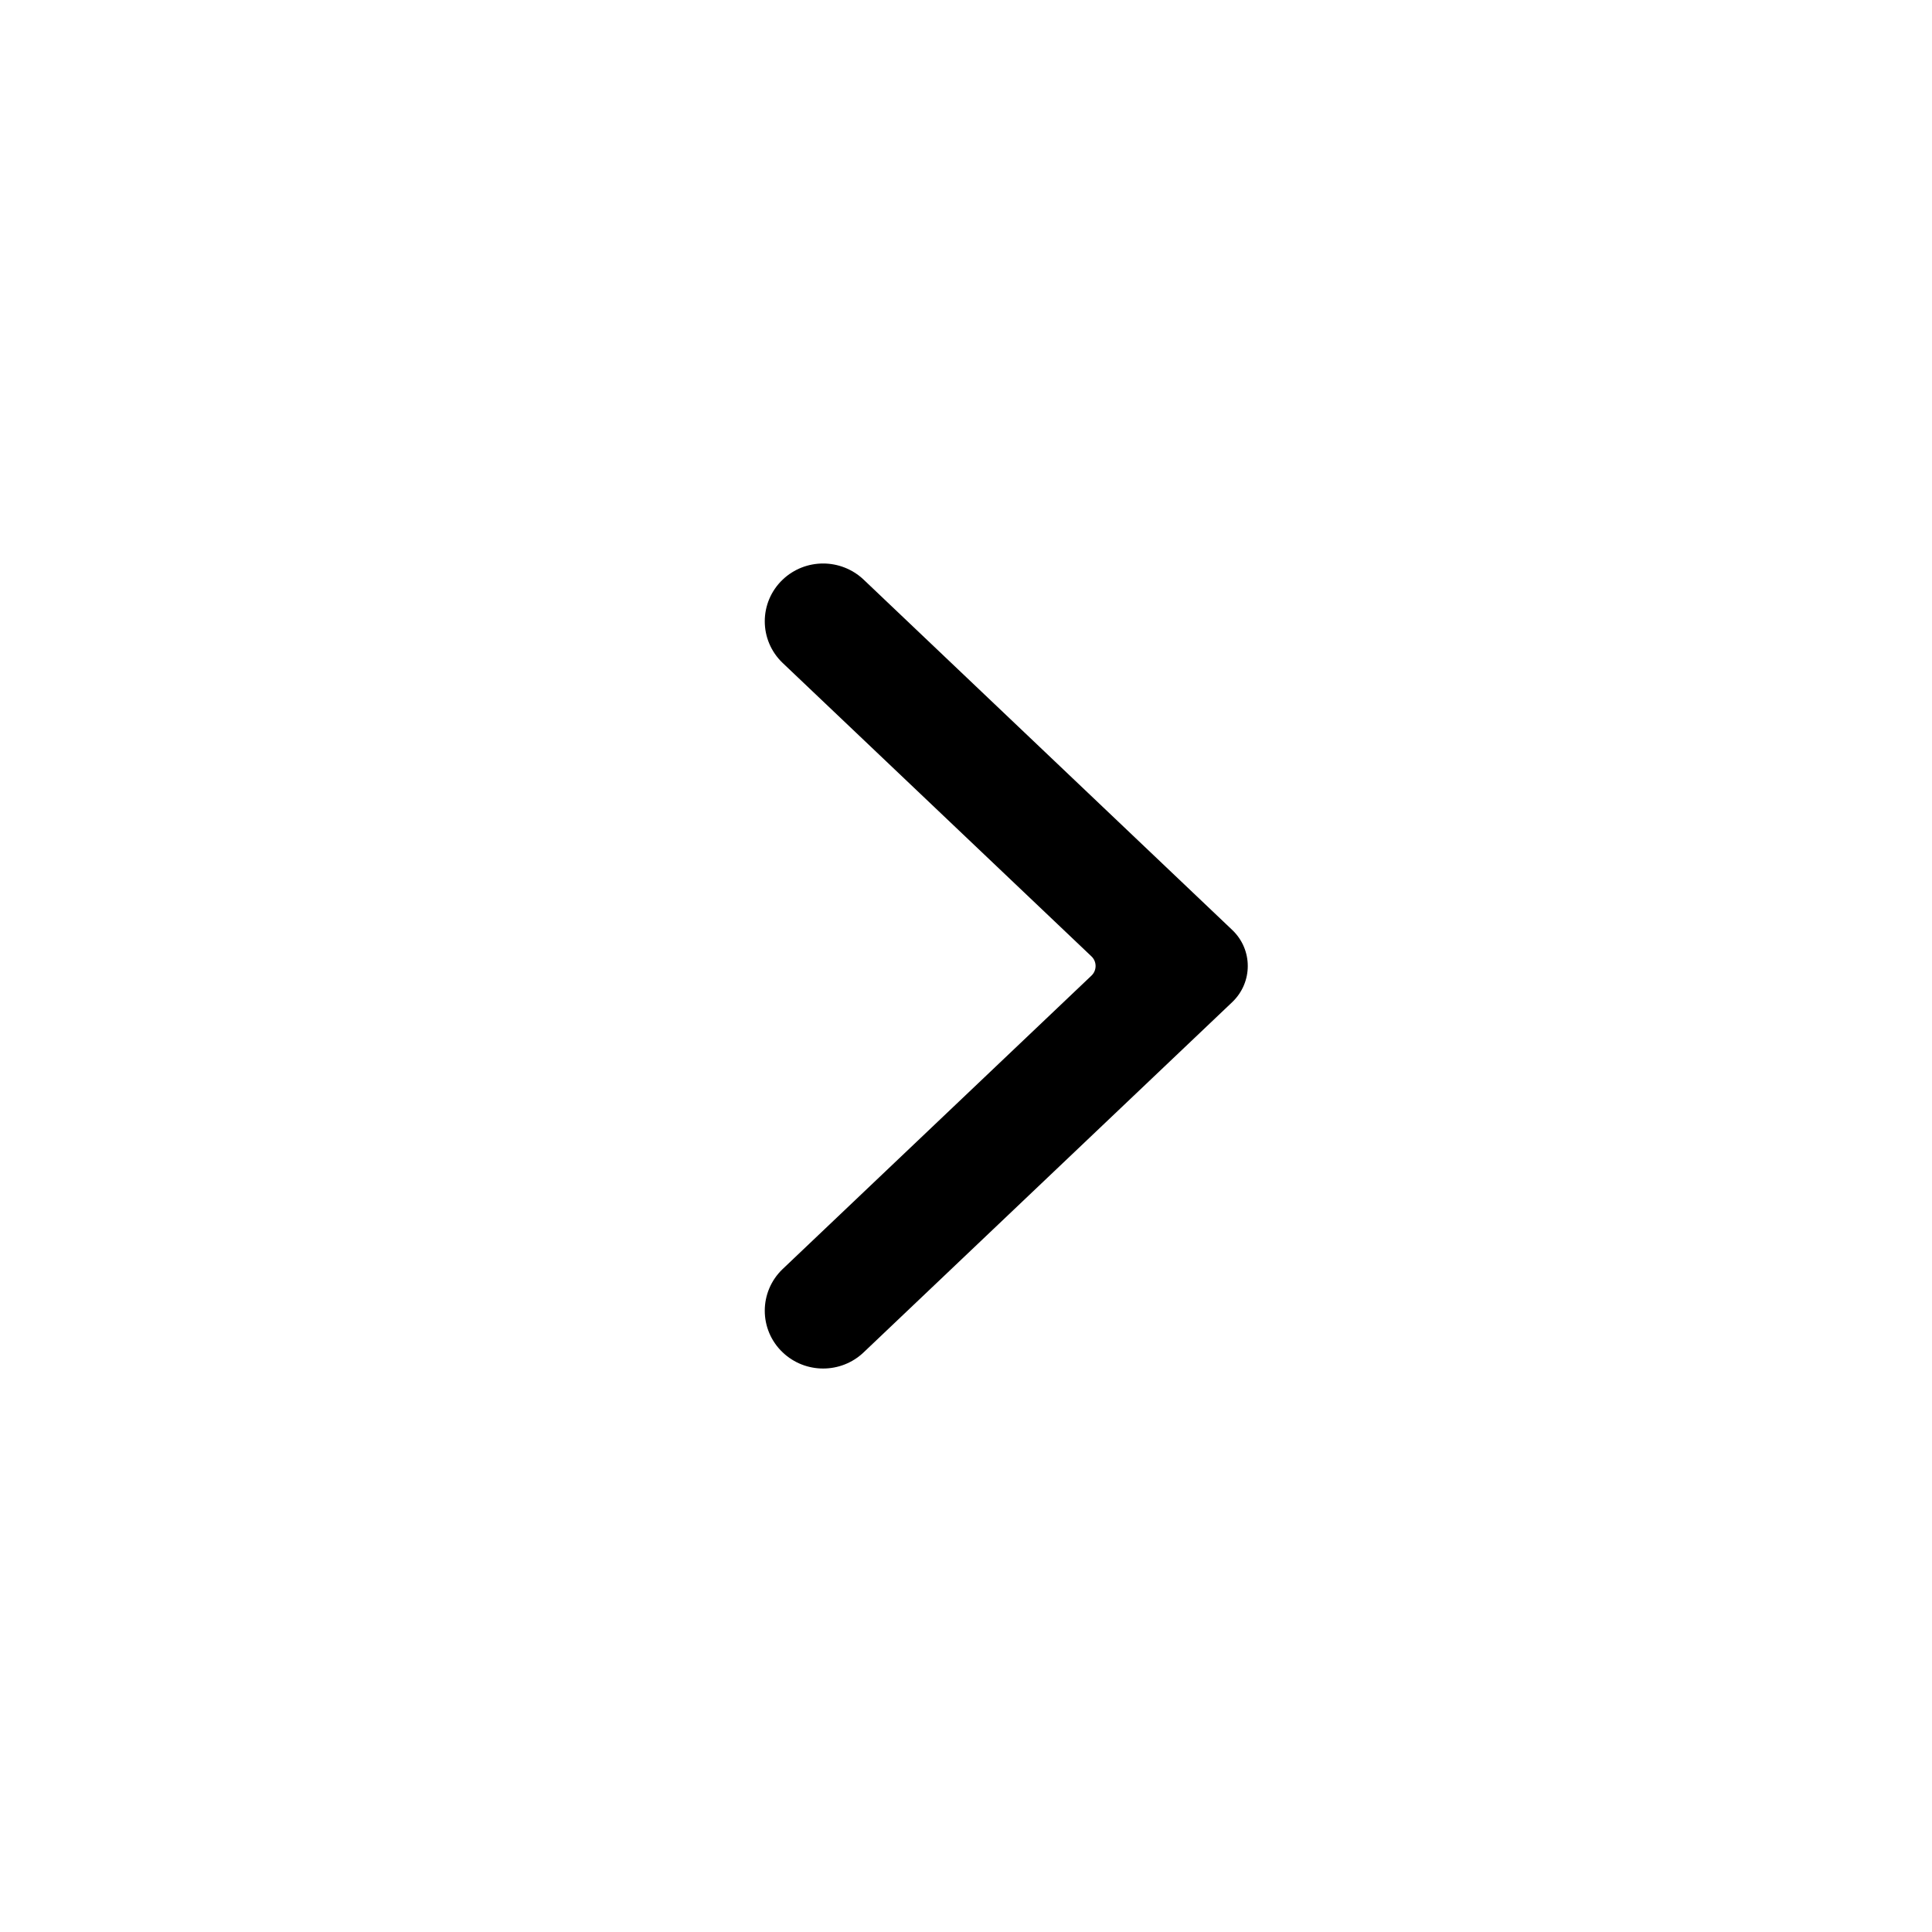
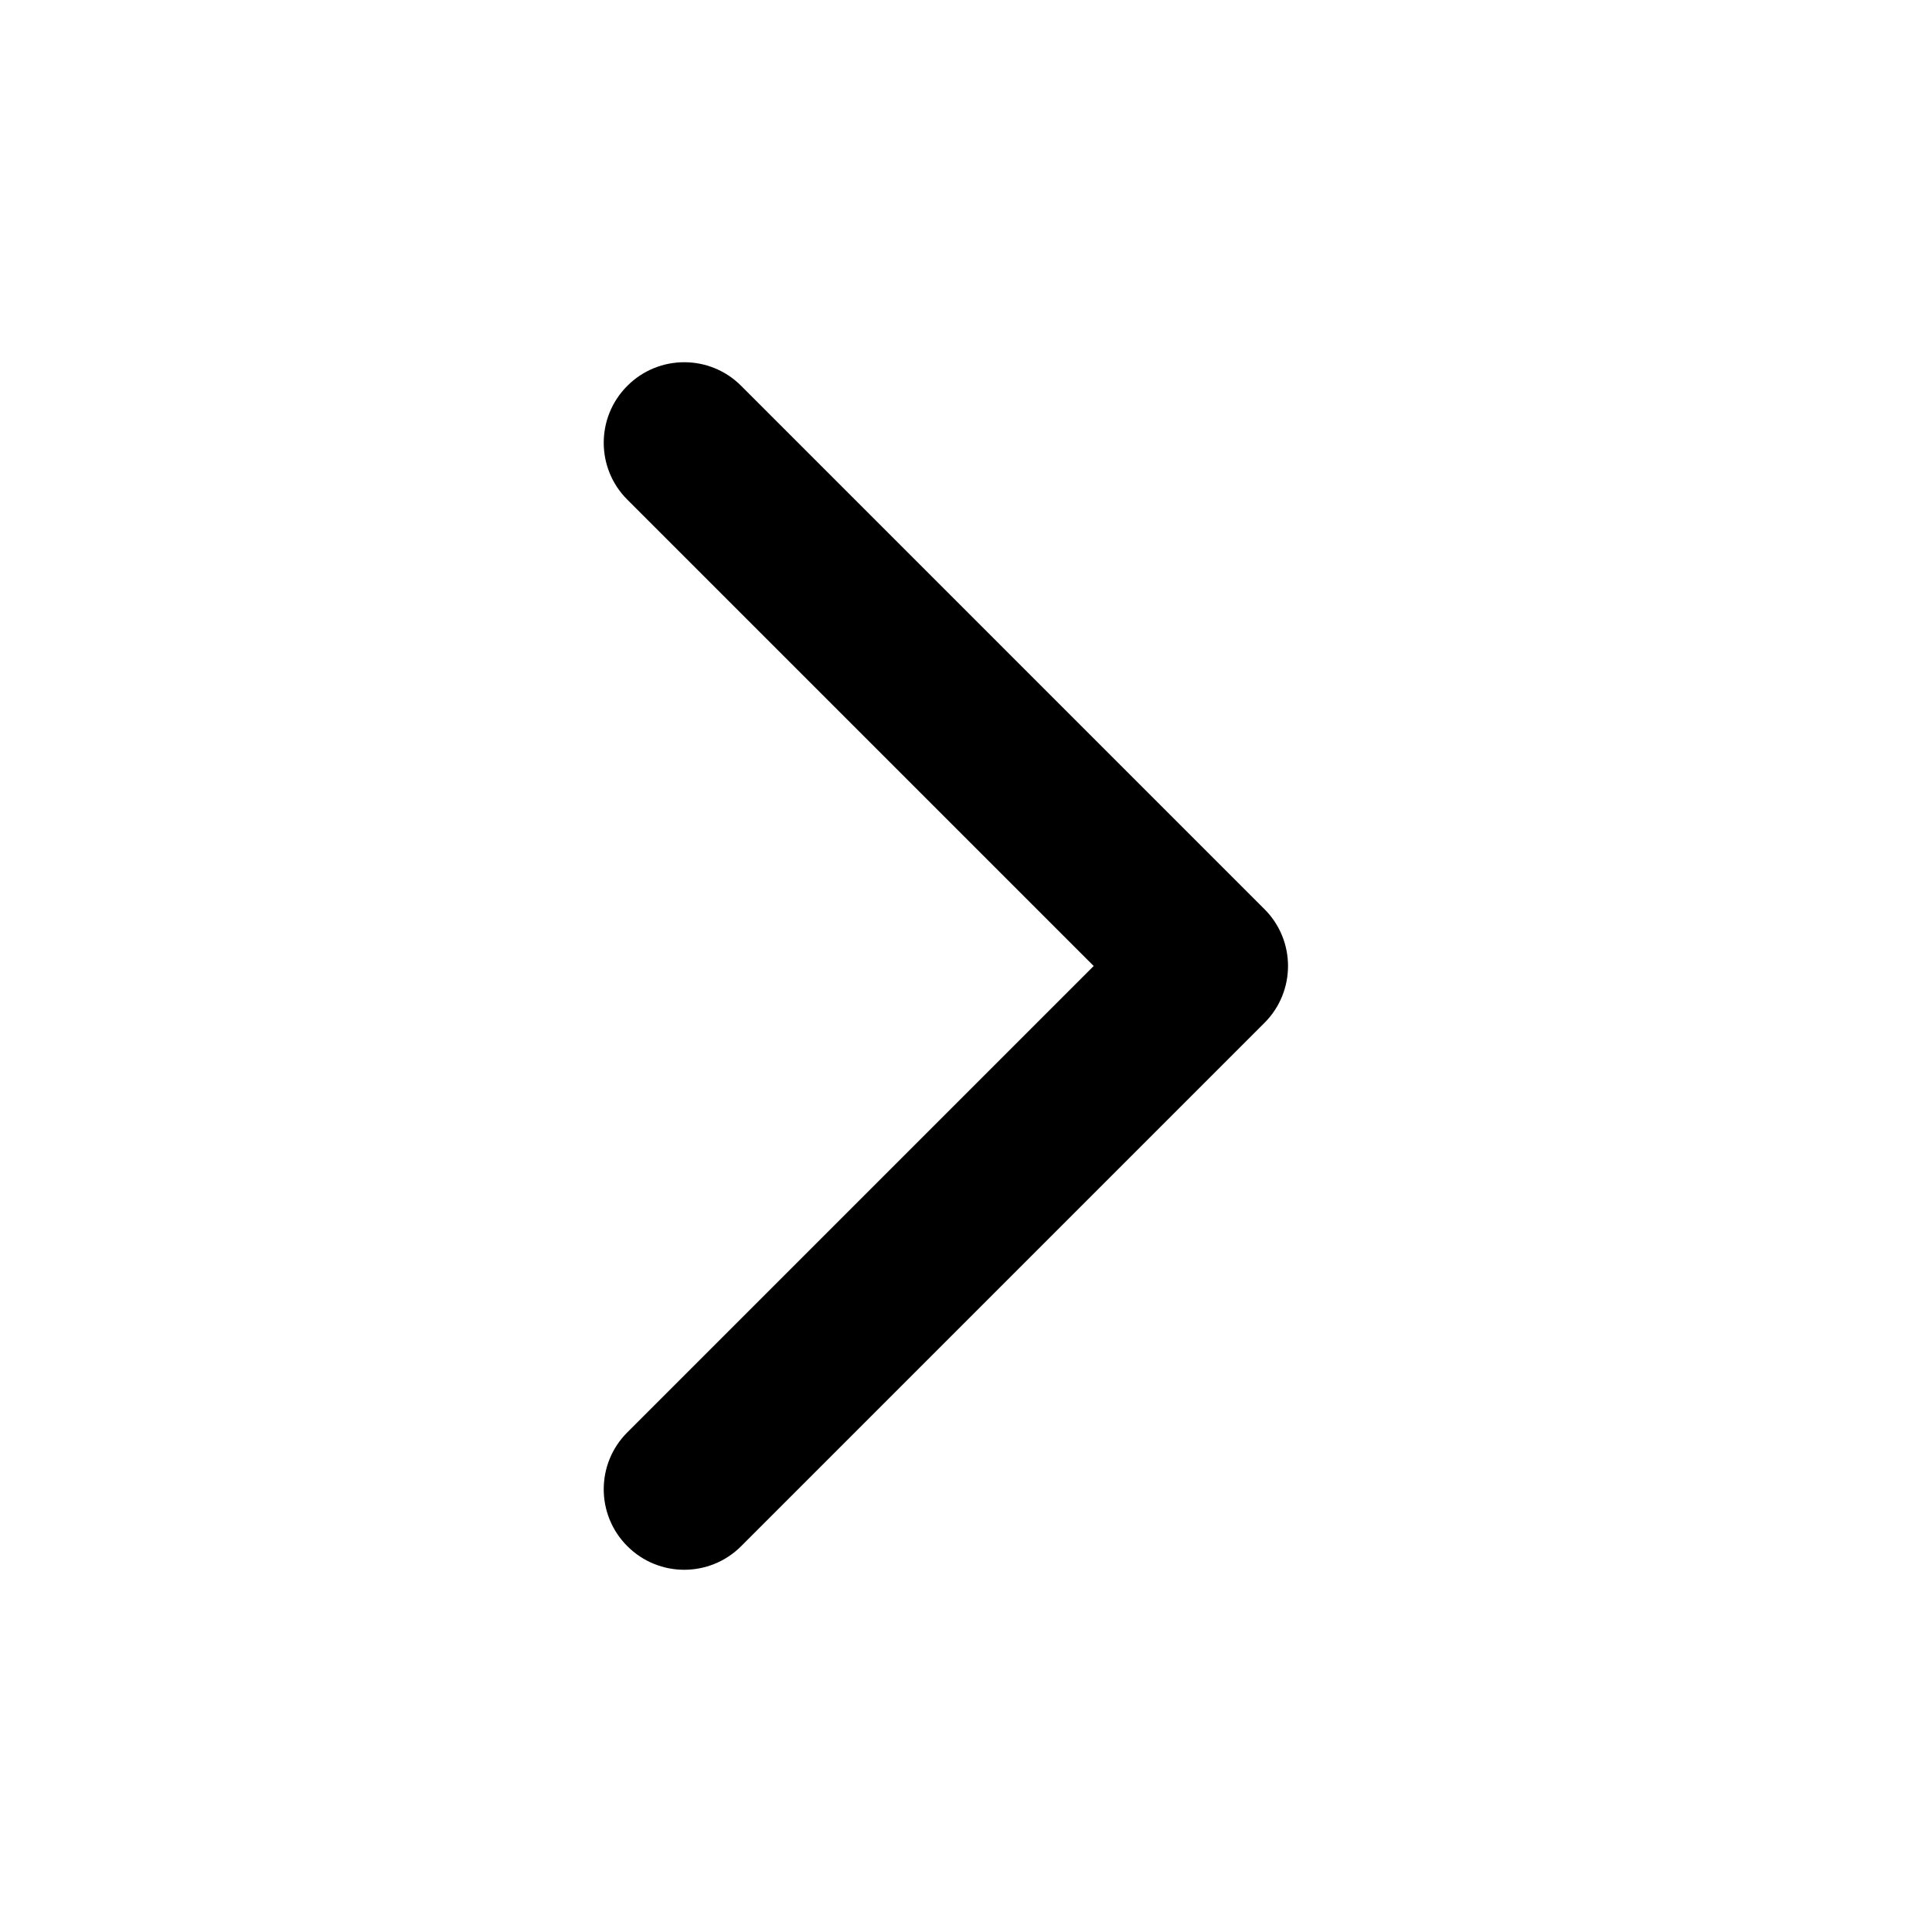
<svg xmlns="http://www.w3.org/2000/svg" width="24" height="24" viewBox="0 0 24 24" fill="none">
-   <path fill-rule="evenodd" clip-rule="evenodd" d="M10.728 7.2L15.306 11.551C15.565 11.796 15.565 12.204 15.306 12.45L10.728 16.8C10.447 17.067 10.004 17.067 9.723 16.8C9.426 16.518 9.426 16.047 9.723 15.764L13.558 12.12C13.627 12.055 13.627 11.945 13.558 11.88L9.723 8.236C9.426 7.953 9.426 7.483 9.723 7.2C9.863 7.067 10.044 7 10.225 7C10.406 7 10.587 7.067 10.728 7.2Z" fill="currentColor" />
+   <path fill-rule="evenodd" clip-rule="evenodd" d="M7.793 19.207C8.183 19.598 8.817 19.598 9.207 19.207L15.707 12.707C16.098 12.317 16.098 11.683 15.707 11.293L9.207 4.793C8.817 4.402 8.183 4.402 7.793 4.793C7.402 5.183 7.402 5.817 7.793 6.207L13.586 12L7.793 17.793C7.402 18.183 7.402 18.817 7.793 19.207Z" fill="currentColor" />
</svg>
